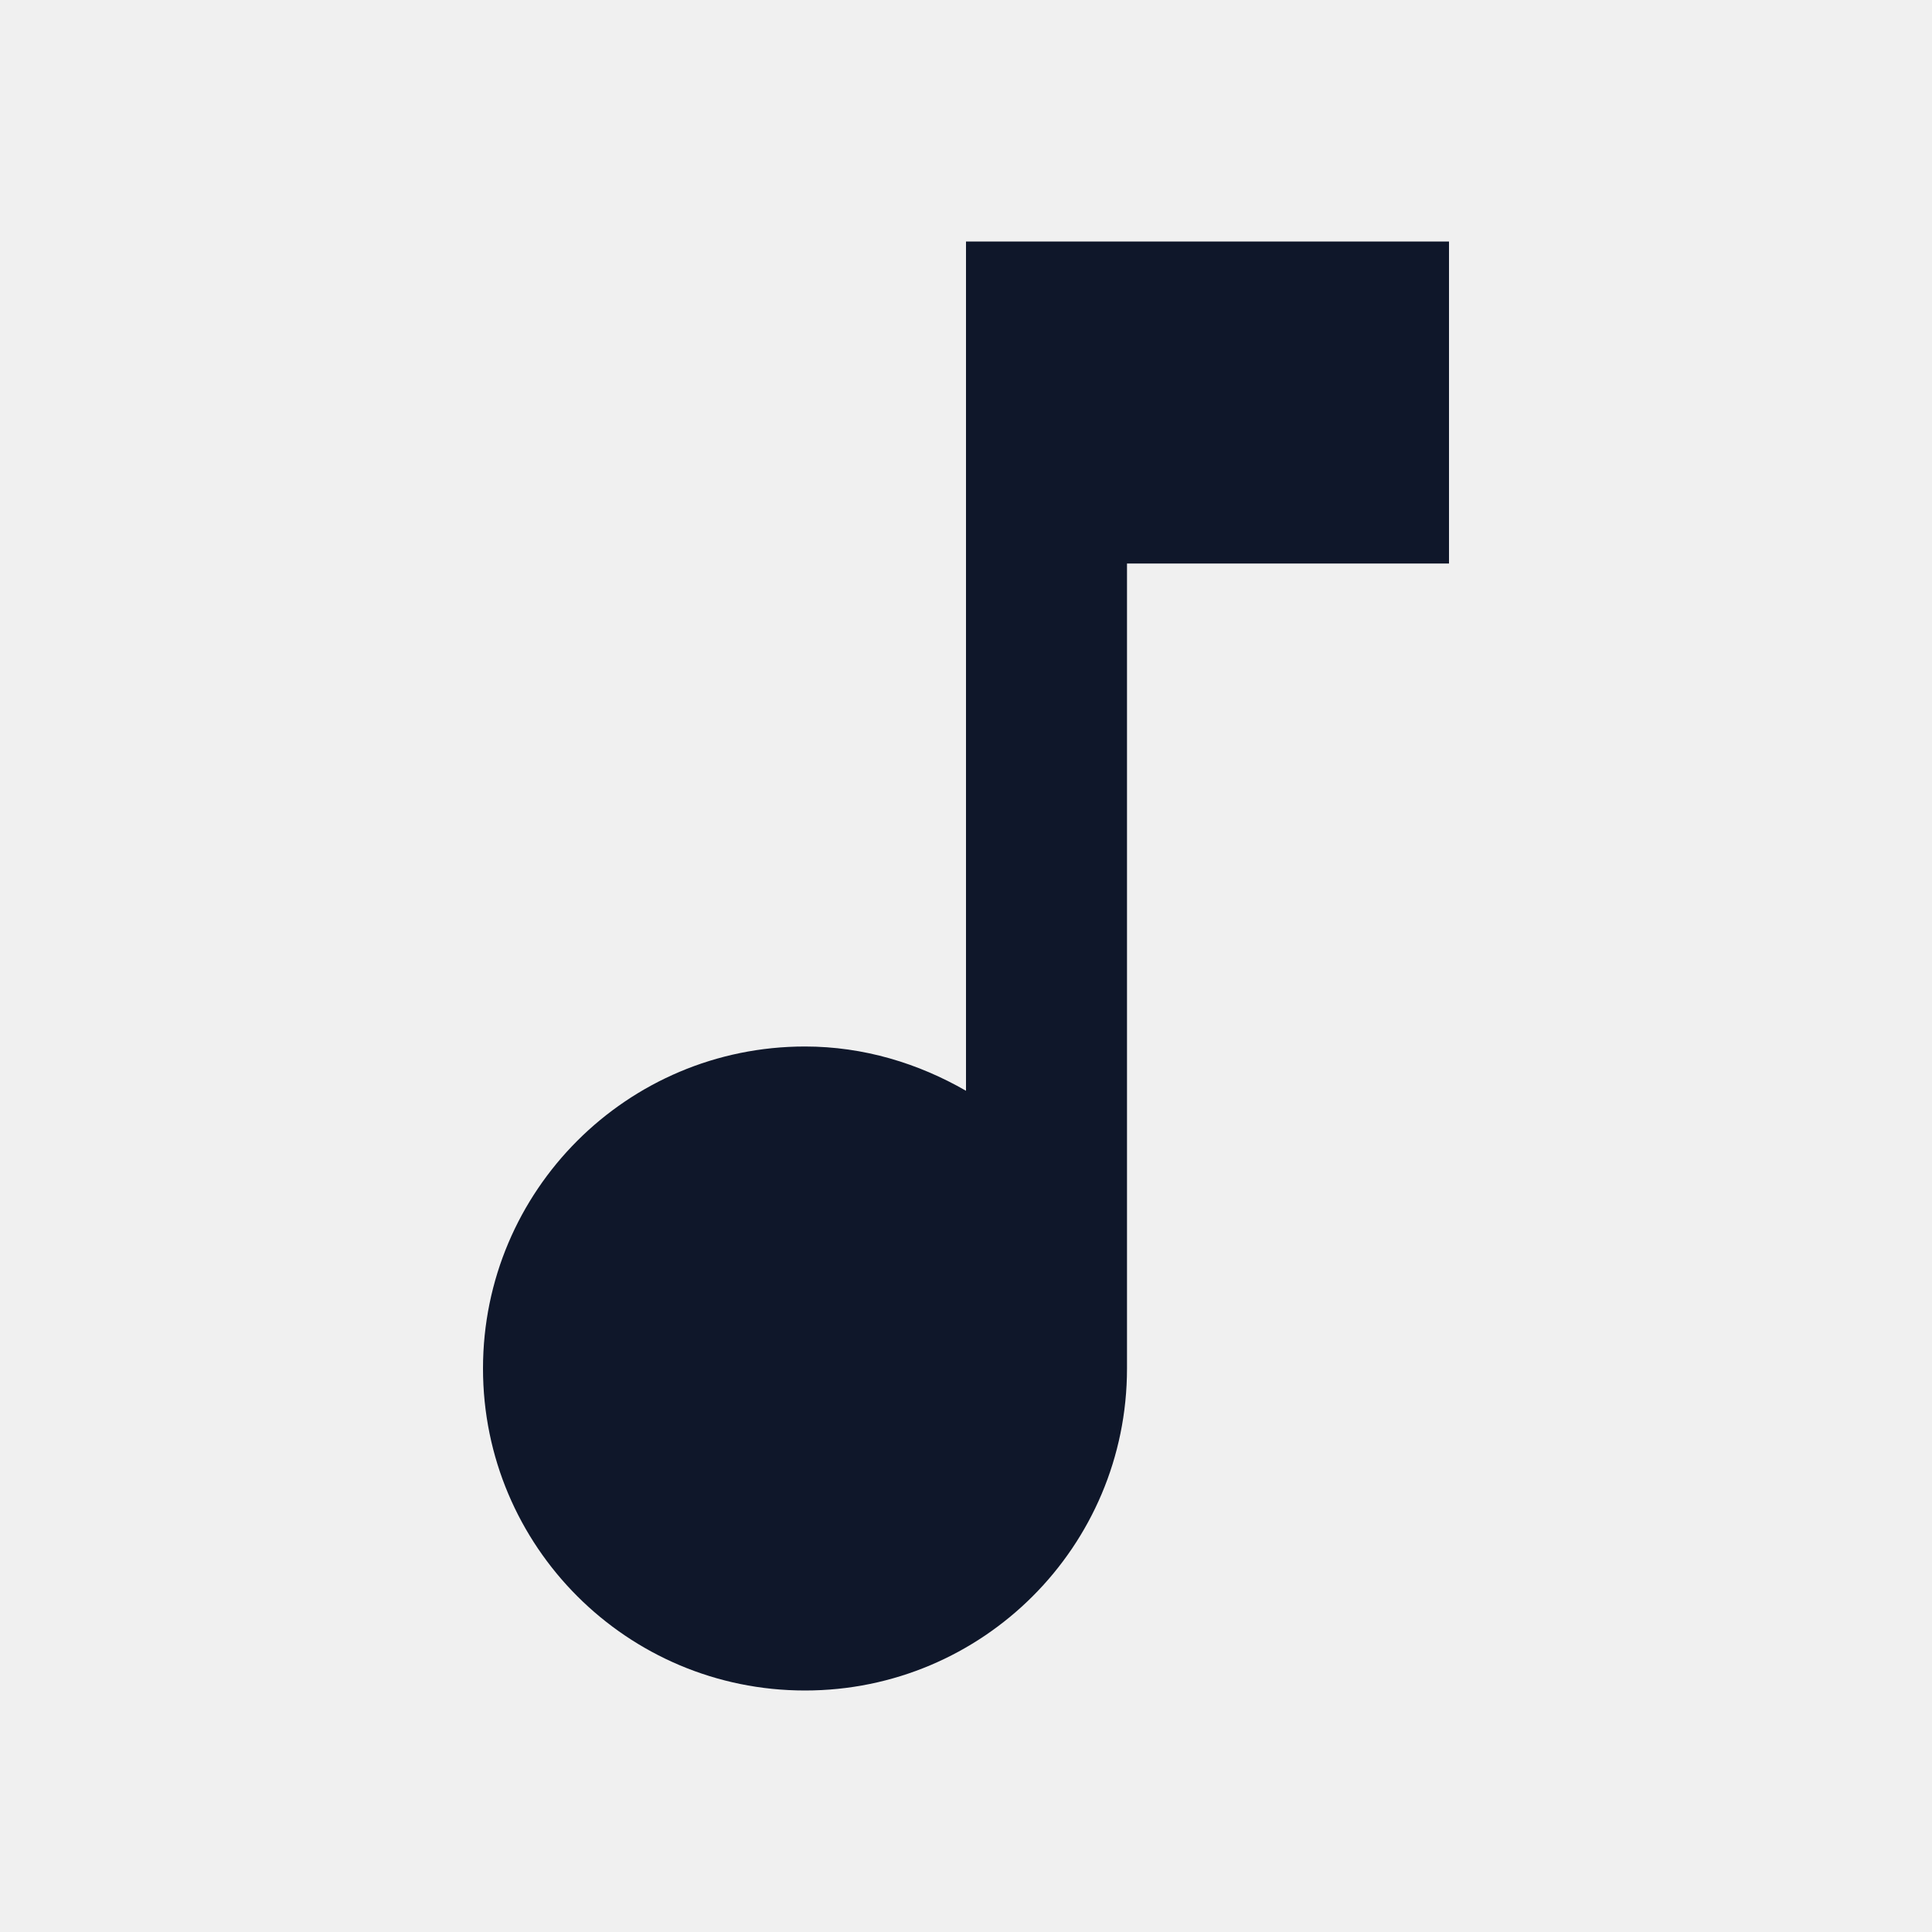
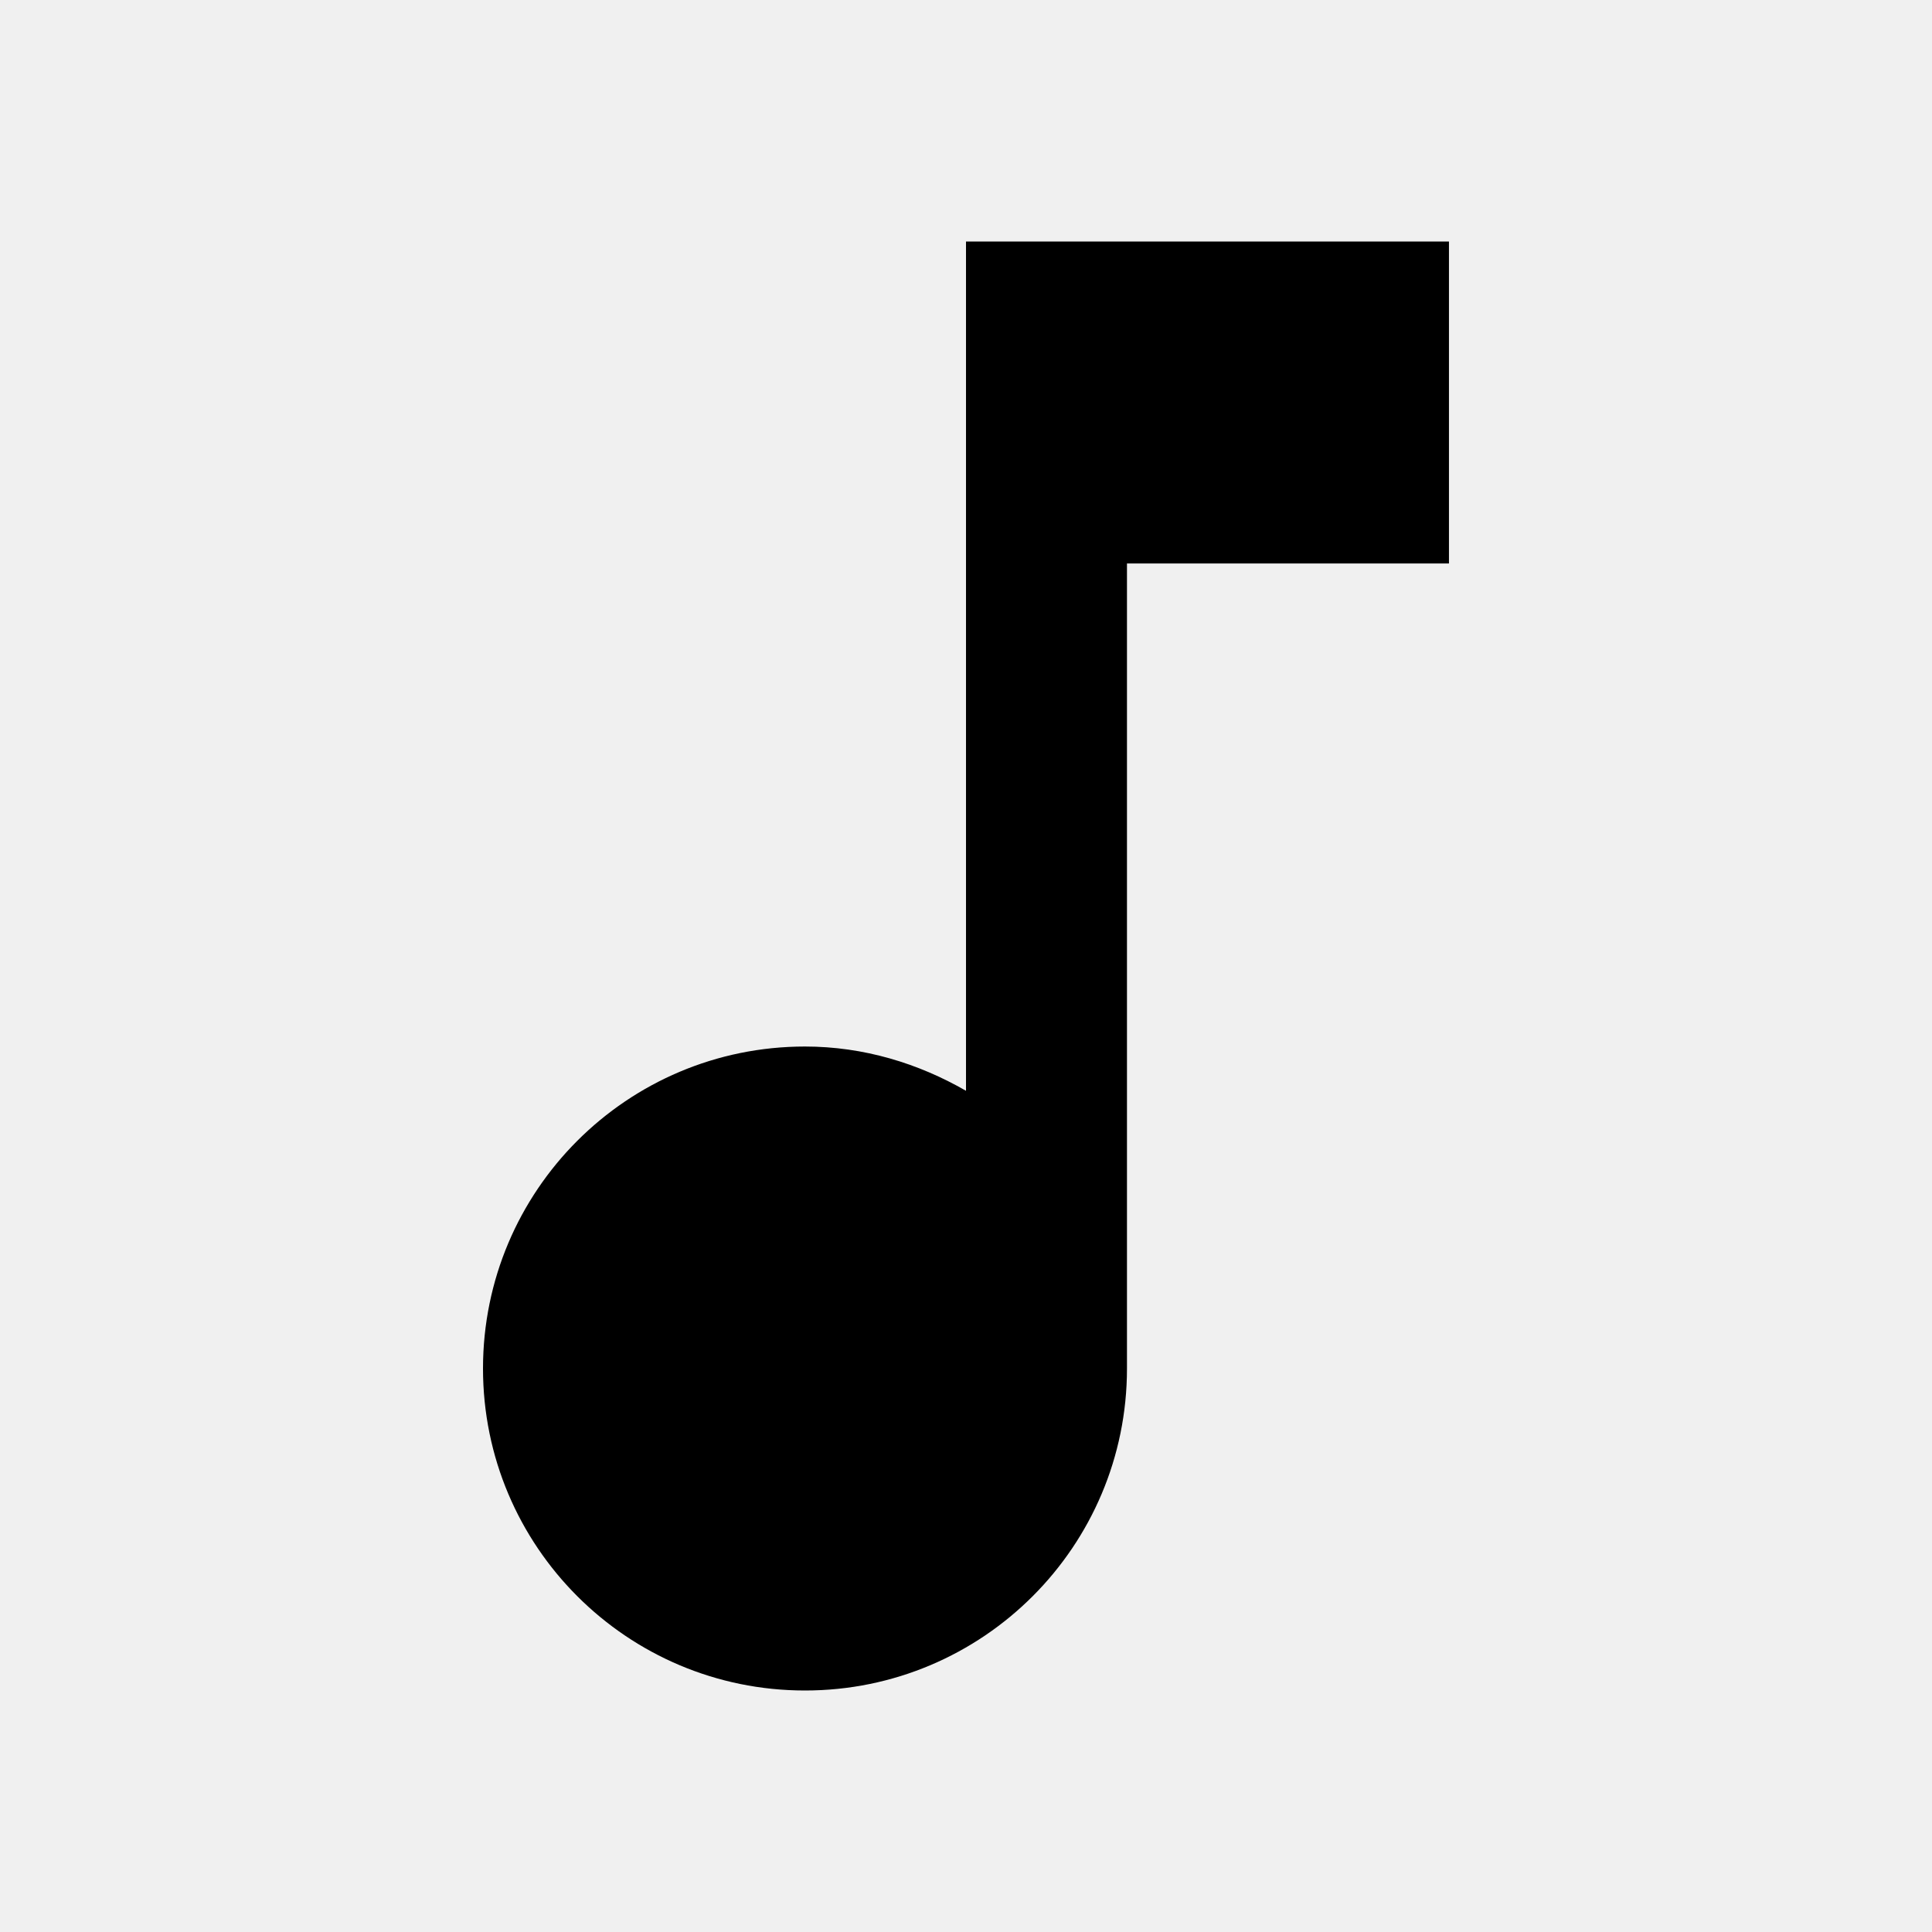
- <svg xmlns="http://www.w3.org/2000/svg" viewBox="0 0 24 24">
-   <style>path { fill: #0f172a; } @media (prefers-color-scheme: dark) { path { fill: white; } }</style>
-   <path d="M12 3v10.55c-.59-.34-1.27-.55-2-.55-2.21 0-4 1.79-4 4s1.79 4 4 4 4-1.79 4-4V7h4V3h-6z" />
+ <svg xmlns="http://www.w3.org/2000/svg" width="512" height="512" viewBox="0 0 512 512">
+   <path d="M256 64v225.07c-12.59-7.25-27.09-11.73-42.67-11.73-47.15 0-85.33 38.19-85.33 85.33s38.19 85.33 85.33 85.33 85.33-38.19 85.33-85.33V149.33h85.33V64H256z" fill="currentColor" />
</svg>
